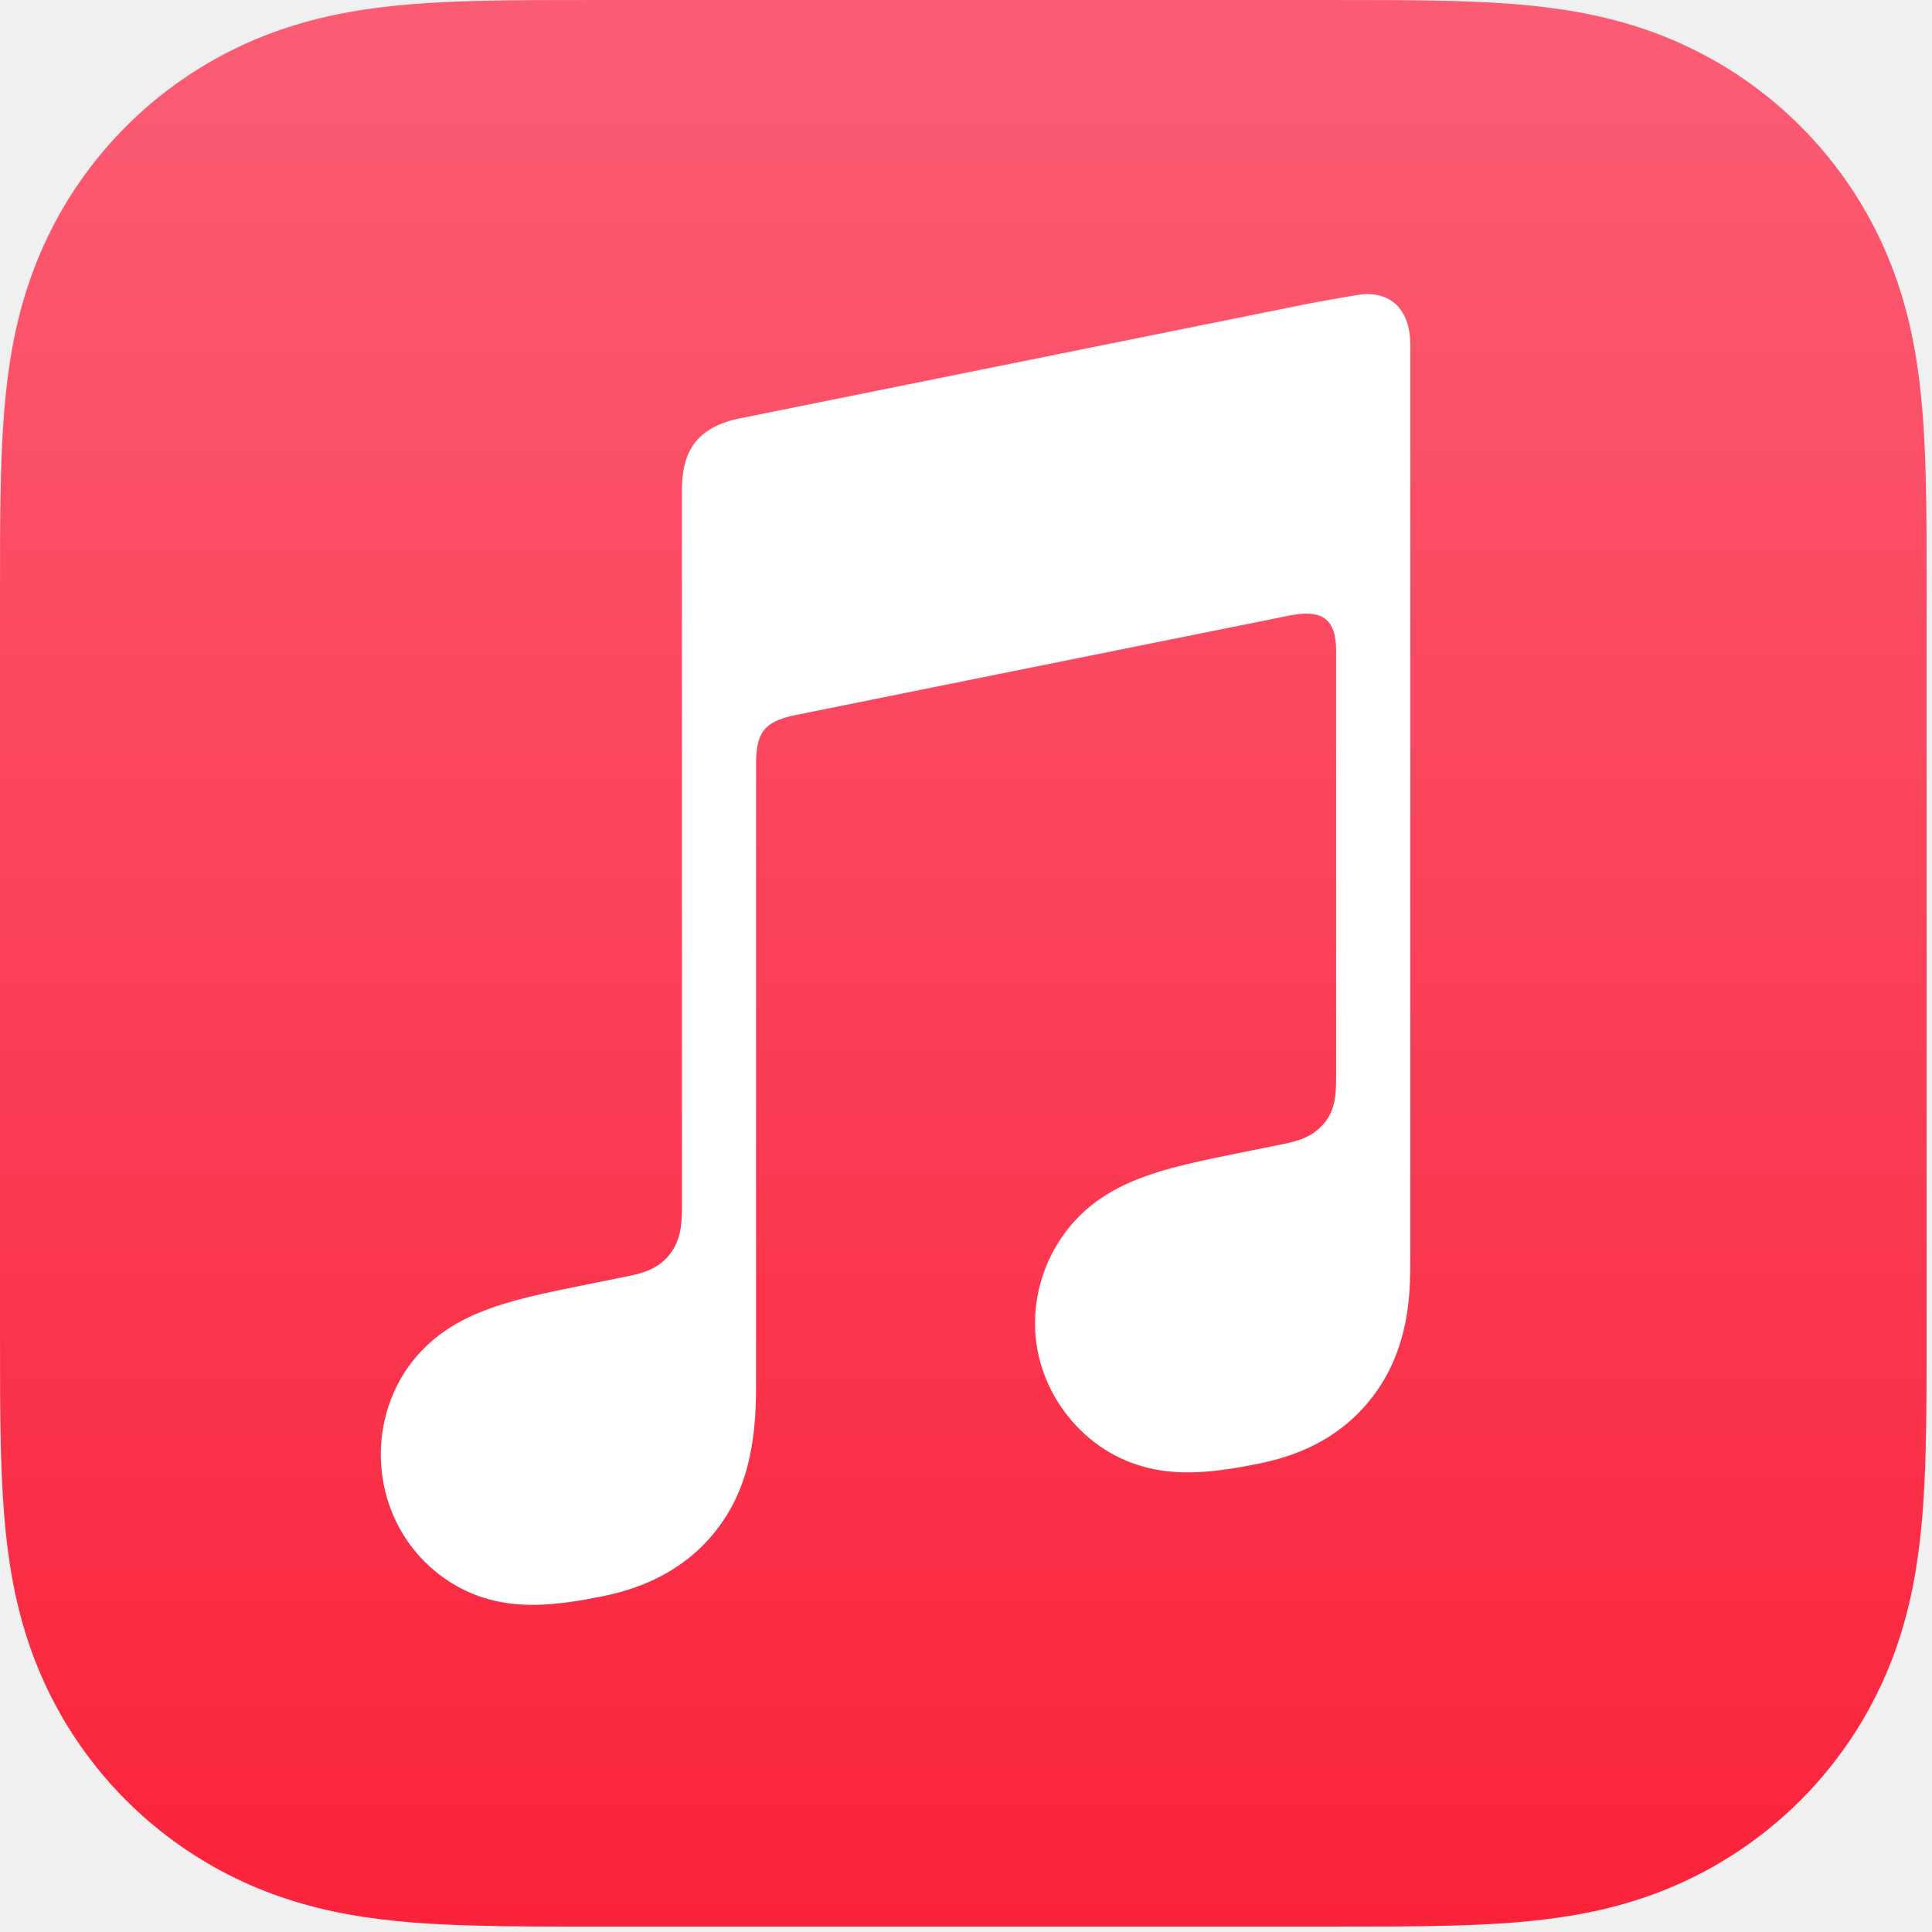
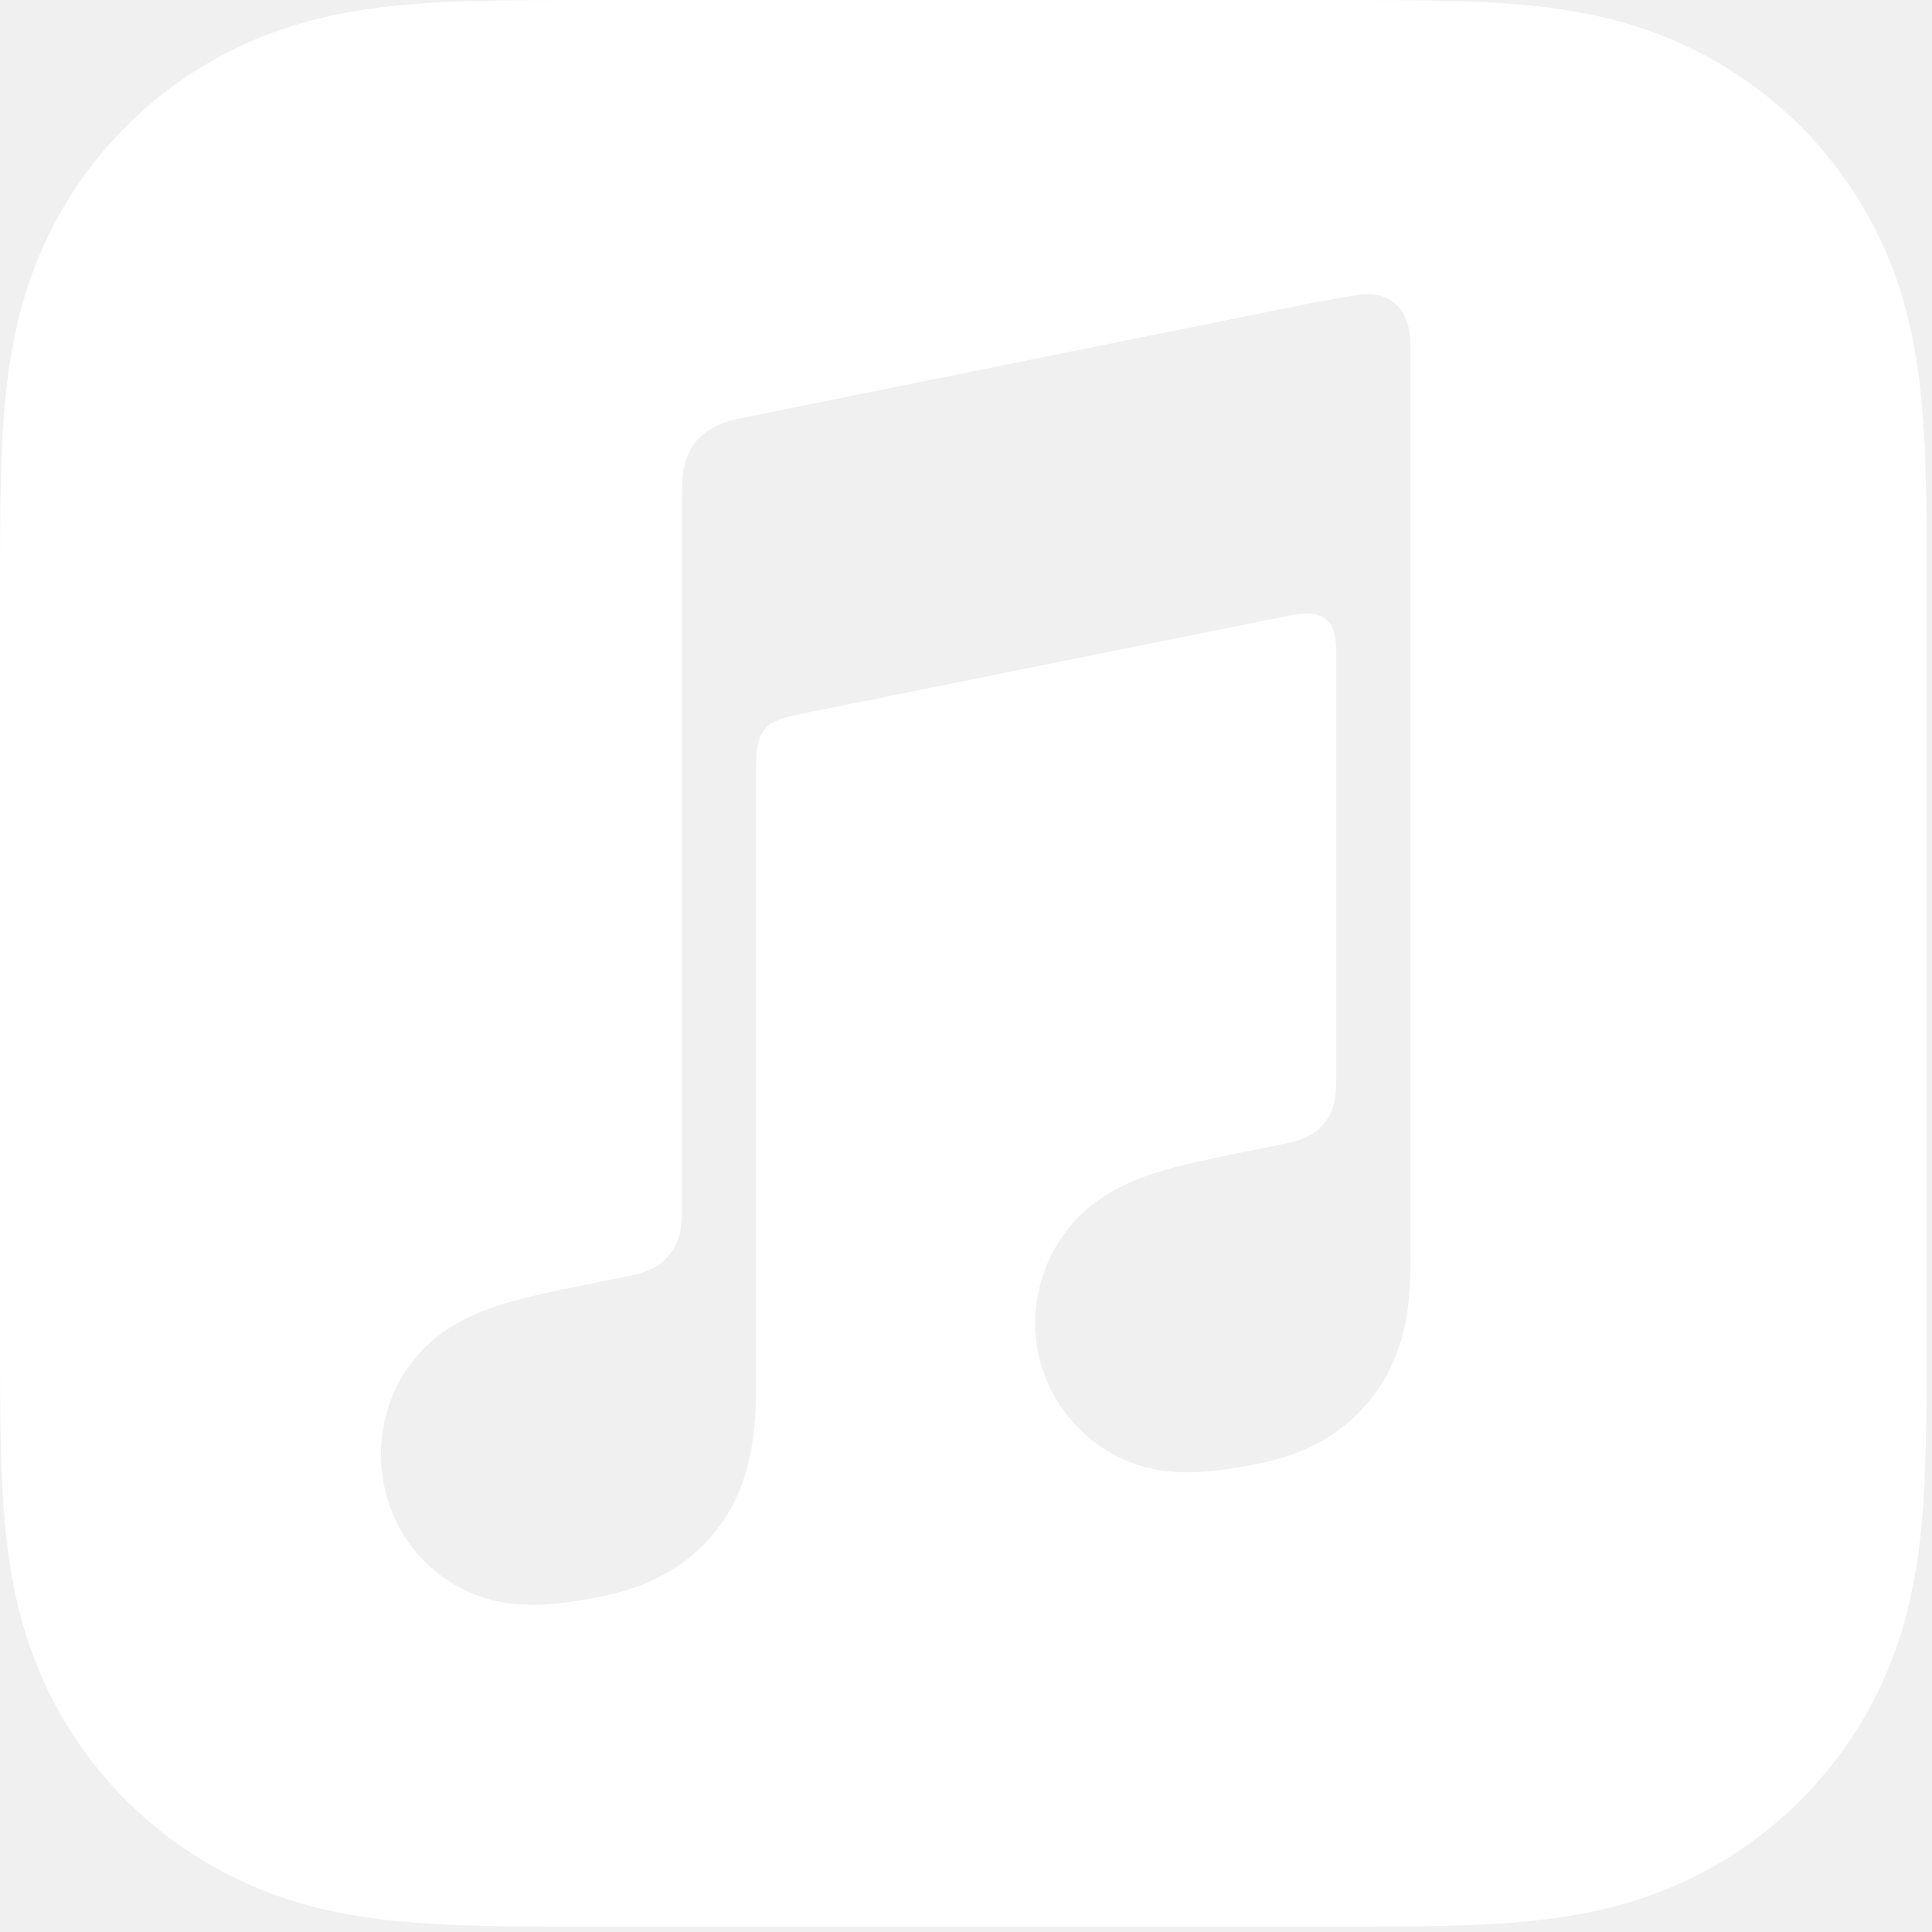
<svg xmlns="http://www.w3.org/2000/svg" version="1.1" id="Artwork" x="0px" y="0px" width="361px" height="361px" viewBox="0 0 361 361" style="enable-background:new 0 0 361 361;" xml:space="preserve">
  <style type="text/css">
- 	.st0{fill-rule:evenodd;clip-rule:evenodd;fill:url(#SVGID_1_);}
- 	.st1{fill-rule:evenodd;clip-rule:evenodd;fill:#FFFFFF;}
+ 	.st0{fill-rule:evenodd;clip-rule:evenodd;fill:#FFFFFF;}
</style>
  <g id="Layer_5">
</g>
  <g>
-     <linearGradient id="SVGID_1_" gradientUnits="userSpaceOnUse" x1="180" y1="358.605" x2="180" y2="7.759">
-       <stop offset="0" style="stop-color:#FA233B" />
-       <stop offset="1" style="stop-color:#FB5C74" />
-     </linearGradient>
-     <path class="st0" d="M360,112.61c0-4.3,0-8.6-0.02-12.9c-0.02-3.62-0.06-7.24-0.16-10.86c-0.21-7.89-0.68-15.84-2.08-23.64   c-1.42-7.92-3.75-15.29-7.41-22.49c-3.6-7.07-8.3-13.53-13.91-19.14c-5.61-5.61-12.08-10.31-19.15-13.91   c-7.19-3.66-14.56-5.98-22.47-7.41c-7.8-1.4-15.76-1.87-23.65-2.08c-3.62-0.1-7.24-0.14-10.86-0.16C255.99,0,251.69,0,247.39,0   H112.61c-4.3,0-8.6,0-12.9,0.02c-3.62,0.02-7.24,0.06-10.86,0.16C80.96,0.4,73,0.86,65.2,2.27c-7.92,1.42-15.28,3.75-22.47,7.41   c-7.07,3.6-13.54,8.3-19.15,13.91c-5.61,5.61-10.31,12.07-13.91,19.14c-3.66,7.2-5.99,14.57-7.41,22.49   c-1.4,7.8-1.87,15.76-2.08,23.64c-0.1,3.62-0.14,7.24-0.16,10.86C0,104.01,0,108.31,0,112.61v134.77c0,4.3,0,8.6,0.02,12.9   c0.02,3.62,0.06,7.24,0.16,10.86c0.21,7.89,0.68,15.84,2.08,23.64c1.42,7.92,3.75,15.29,7.41,22.49c3.6,7.07,8.3,13.53,13.91,19.14   c5.61,5.61,12.08,10.31,19.15,13.91c7.19,3.66,14.56,5.98,22.47,7.41c7.8,1.4,15.76,1.87,23.65,2.08c3.62,0.1,7.24,0.14,10.86,0.16   c4.3,0.03,8.6,0.02,12.9,0.02h134.77c4.3,0,8.6,0,12.9-0.02c3.62-0.02,7.24-0.06,10.86-0.16c7.89-0.21,15.85-0.68,23.65-2.08   c7.92-1.42,15.28-3.75,22.47-7.41c7.07-3.6,13.54-8.3,19.15-13.91c5.61-5.61,10.31-12.07,13.91-19.14   c3.66-7.2,5.99-14.57,7.41-22.49c1.4-7.8,1.87-15.76,2.08-23.64c0.1-3.62,0.14-7.24,0.16-10.86c0.03-4.3,0.02-8.6,0.02-12.9V112.61   z" />
-   </g>
-   <g id="Glyph_2_">
    <g>
-       <path class="st1" d="M254.5,55c-0.87,0.08-8.6,1.45-9.53,1.64l-107,21.59l-0.04,0.01c-2.79,0.59-4.98,1.58-6.67,3    c-2.04,1.71-3.17,4.13-3.6,6.95c-0.09,0.6-0.24,1.82-0.24,3.62c0,0,0,109.32,0,133.92c0,3.13-0.25,6.17-2.37,8.76    c-2.12,2.59-4.74,3.37-7.81,3.99c-2.33,0.47-4.66,0.94-6.99,1.41c-8.84,1.78-14.59,2.99-19.8,5.01    c-4.98,1.93-8.71,4.39-11.68,7.51c-5.89,6.17-8.28,14.54-7.46,22.38c0.7,6.69,3.71,13.09,8.88,17.82    c3.49,3.2,7.85,5.63,12.99,6.66c5.33,1.07,11.01,0.7,19.31-0.98c4.42-0.89,8.56-2.28,12.5-4.61c3.9-2.3,7.24-5.37,9.85-9.11    c2.62-3.75,4.31-7.92,5.24-12.35c0.96-4.57,1.19-8.7,1.19-13.26l0-116.15c0-6.22,1.76-7.86,6.78-9.08c0,0,88.94-17.94,93.09-18.75    c5.79-1.11,8.52,0.54,8.52,6.61l0,79.29c0,3.14-0.03,6.32-2.17,8.92c-2.12,2.59-4.74,3.37-7.81,3.99    c-2.33,0.47-4.66,0.94-6.99,1.41c-8.84,1.78-14.59,2.99-19.8,5.01c-4.98,1.93-8.71,4.39-11.68,7.51    c-5.89,6.17-8.49,14.54-7.67,22.38c0.7,6.69,3.92,13.09,9.09,17.82c3.49,3.2,7.85,5.56,12.99,6.6c5.33,1.07,11.01,0.69,19.31-0.98    c4.42-0.89,8.56-2.22,12.5-4.55c3.9-2.3,7.24-5.37,9.85-9.11c2.62-3.75,4.31-7.92,5.24-12.35c0.96-4.57,1-8.7,1-13.26V64.46    C263.54,58.3,260.29,54.5,254.5,55z" />
+       <path class="st0" d="M359.98,99.71c-0.02-3.62-0.06-7.24-0.16-10.86c-0.21-7.89-0.68-15.84-2.08-23.64    c-1.42-7.92-3.75-15.29-7.41-22.49c-3.6-7.07-8.3-13.53-13.91-19.14c-5.61-5.61-12.08-10.31-19.15-13.91    c-7.19-3.66-14.56-5.98-22.47-7.41c-7.8-1.4-15.76-1.87-23.65-2.08c-3.62-0.1-7.24-0.14-10.86-0.16C255.99,0,251.69,0,247.39,0    H112.61c-4.3,0-8.6,0-12.9,0.02c-3.62,0.02-7.24,0.06-10.86,0.16C80.96,0.4,73,0.86,65.2,2.27c-7.92,1.42-15.28,3.75-22.47,7.41    c-7.07,3.6-13.54,8.3-19.15,13.91c-5.61,5.61-10.31,12.07-13.91,19.14c-3.66,7.2-5.99,14.57-7.41,22.49    c-1.4,7.8-1.87,15.76-2.08,23.64c-0.1,3.62-0.14,7.24-0.16,10.86C0,104.01,0,108.31,0,112.61v134.77c0,4.3,0,8.6,0.02,12.9    c0.02,3.62,0.06,7.24,0.16,10.86c0.21,7.89,0.68,15.84,2.08,23.64c1.42,7.92,3.75,15.29,7.41,22.49    c3.6,7.07,8.3,13.53,13.91,19.14c5.61,5.61,12.08,10.31,19.15,13.91c7.19,3.66,14.56,5.98,22.47,7.41    c7.8,1.4,15.76,1.87,23.65,2.08c3.62,0.1,7.24,0.14,10.86,0.16c4.3,0.03,8.6,0.02,12.9,0.02h134.77c4.3,0,8.6,0,12.9-0.02    c3.62-0.02,7.24-0.06,10.86-0.16c7.89-0.21,15.85-0.68,23.65-2.08c7.92-1.42,15.28-3.74,22.47-7.41    c7.07-3.6,13.54-8.3,19.15-13.91c5.61-5.61,10.31-12.07,13.91-19.14c3.66-7.2,5.99-14.57,7.41-22.49    c1.4-7.8,1.87-15.76,2.08-23.64c0.1-3.62,0.14-7.24,0.16-10.86c0.03-4.3,0.02-8.6,0.02-12.9V112.61    C360,108.31,360,104.01,359.98,99.71z M263.54,234.26c0,4.56-0.04,8.7-1,13.26c-0.93,4.43-2.63,8.6-5.24,12.35    c-2.61,3.74-5.95,6.81-9.85,9.11c-3.95,2.33-8.08,3.66-12.5,4.55c-8.3,1.67-13.97,2.05-19.31,0.98c-5.14-1.03-9.5-3.4-12.99-6.6    c-5.17-4.74-8.39-11.14-9.09-17.82c-0.82-7.84,1.79-16.21,7.67-22.38c2.97-3.11,6.7-5.57,11.68-7.51    c5.21-2.02,10.96-3.23,19.8-5.01c2.33-0.47,4.66-0.94,6.99-1.41c3.06-0.62,5.69-1.4,7.81-3.99c2.13-2.61,2.17-5.78,2.17-8.92    l0-79.29c0-6.07-2.72-7.72-8.52-6.61c-4.14,0.81-93.09,18.75-93.09,18.75c-5.02,1.21-6.78,2.85-6.78,9.08l0,116.15    c0,4.56-0.24,8.7-1.19,13.26c-0.93,4.43-2.63,8.6-5.24,12.35c-2.61,3.74-5.95,6.81-9.85,9.11c-3.95,2.33-8.08,3.72-12.5,4.61    c-8.3,1.67-13.97,2.05-19.31,0.98c-5.14-1.03-9.5-3.47-12.99-6.66c-5.17-4.74-8.17-11.14-8.88-17.82    c-0.82-7.84,1.57-16.21,7.46-22.38c2.97-3.11,6.7-5.57,11.68-7.51c5.21-2.02,10.96-3.23,19.8-5.01c2.33-0.47,4.66-0.94,6.99-1.41    c3.06-0.62,5.69-1.4,7.81-3.99c2.12-2.59,2.37-5.64,2.37-8.76c0-24.6,0-133.92,0-133.92c0-1.8,0.15-3.02,0.24-3.62    c0.43-2.82,1.56-5.24,3.6-6.95c1.7-1.42,3.88-2.41,6.67-3l0.04-0.01l107-21.59c0.93-0.19,8.66-1.56,9.53-1.64    c5.78-0.5,9.03,3.3,9.03,9.46V234.26z" />
    </g>
  </g>
  <g>
</g>
  <g>
</g>
  <g>
</g>
  <g>
</g>
  <g>
</g>
  <g>
</g>
</svg>
